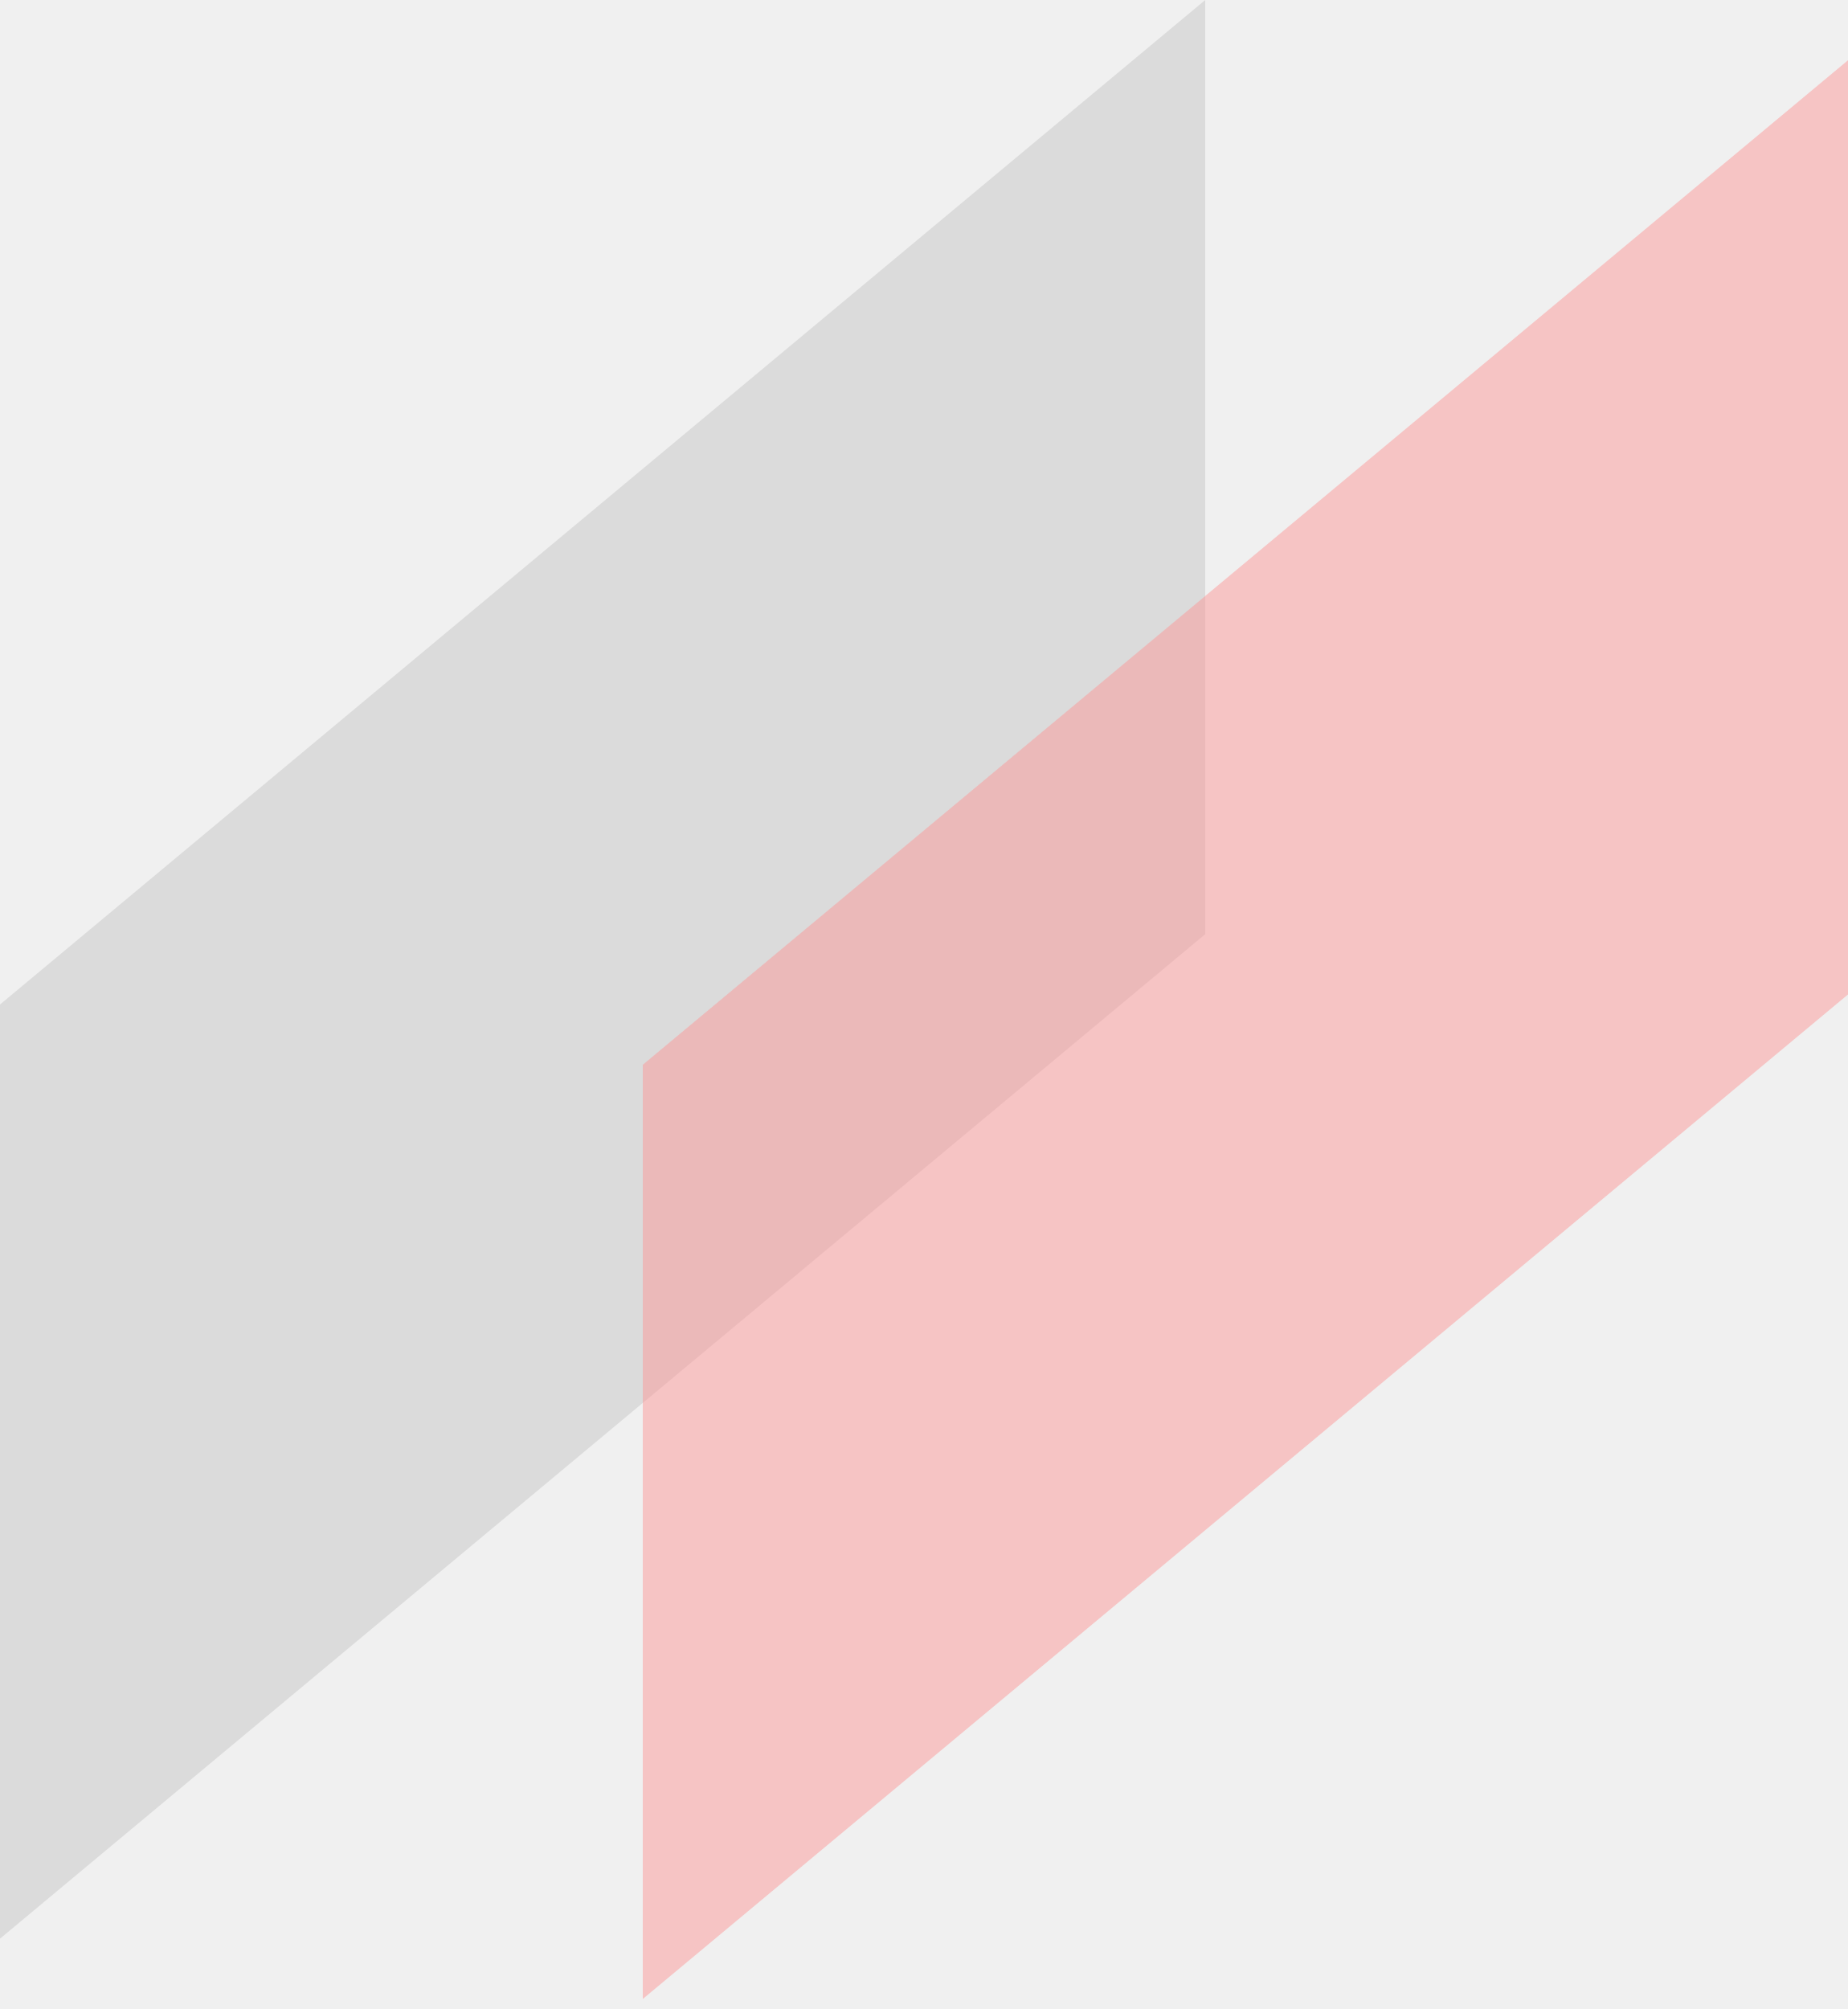
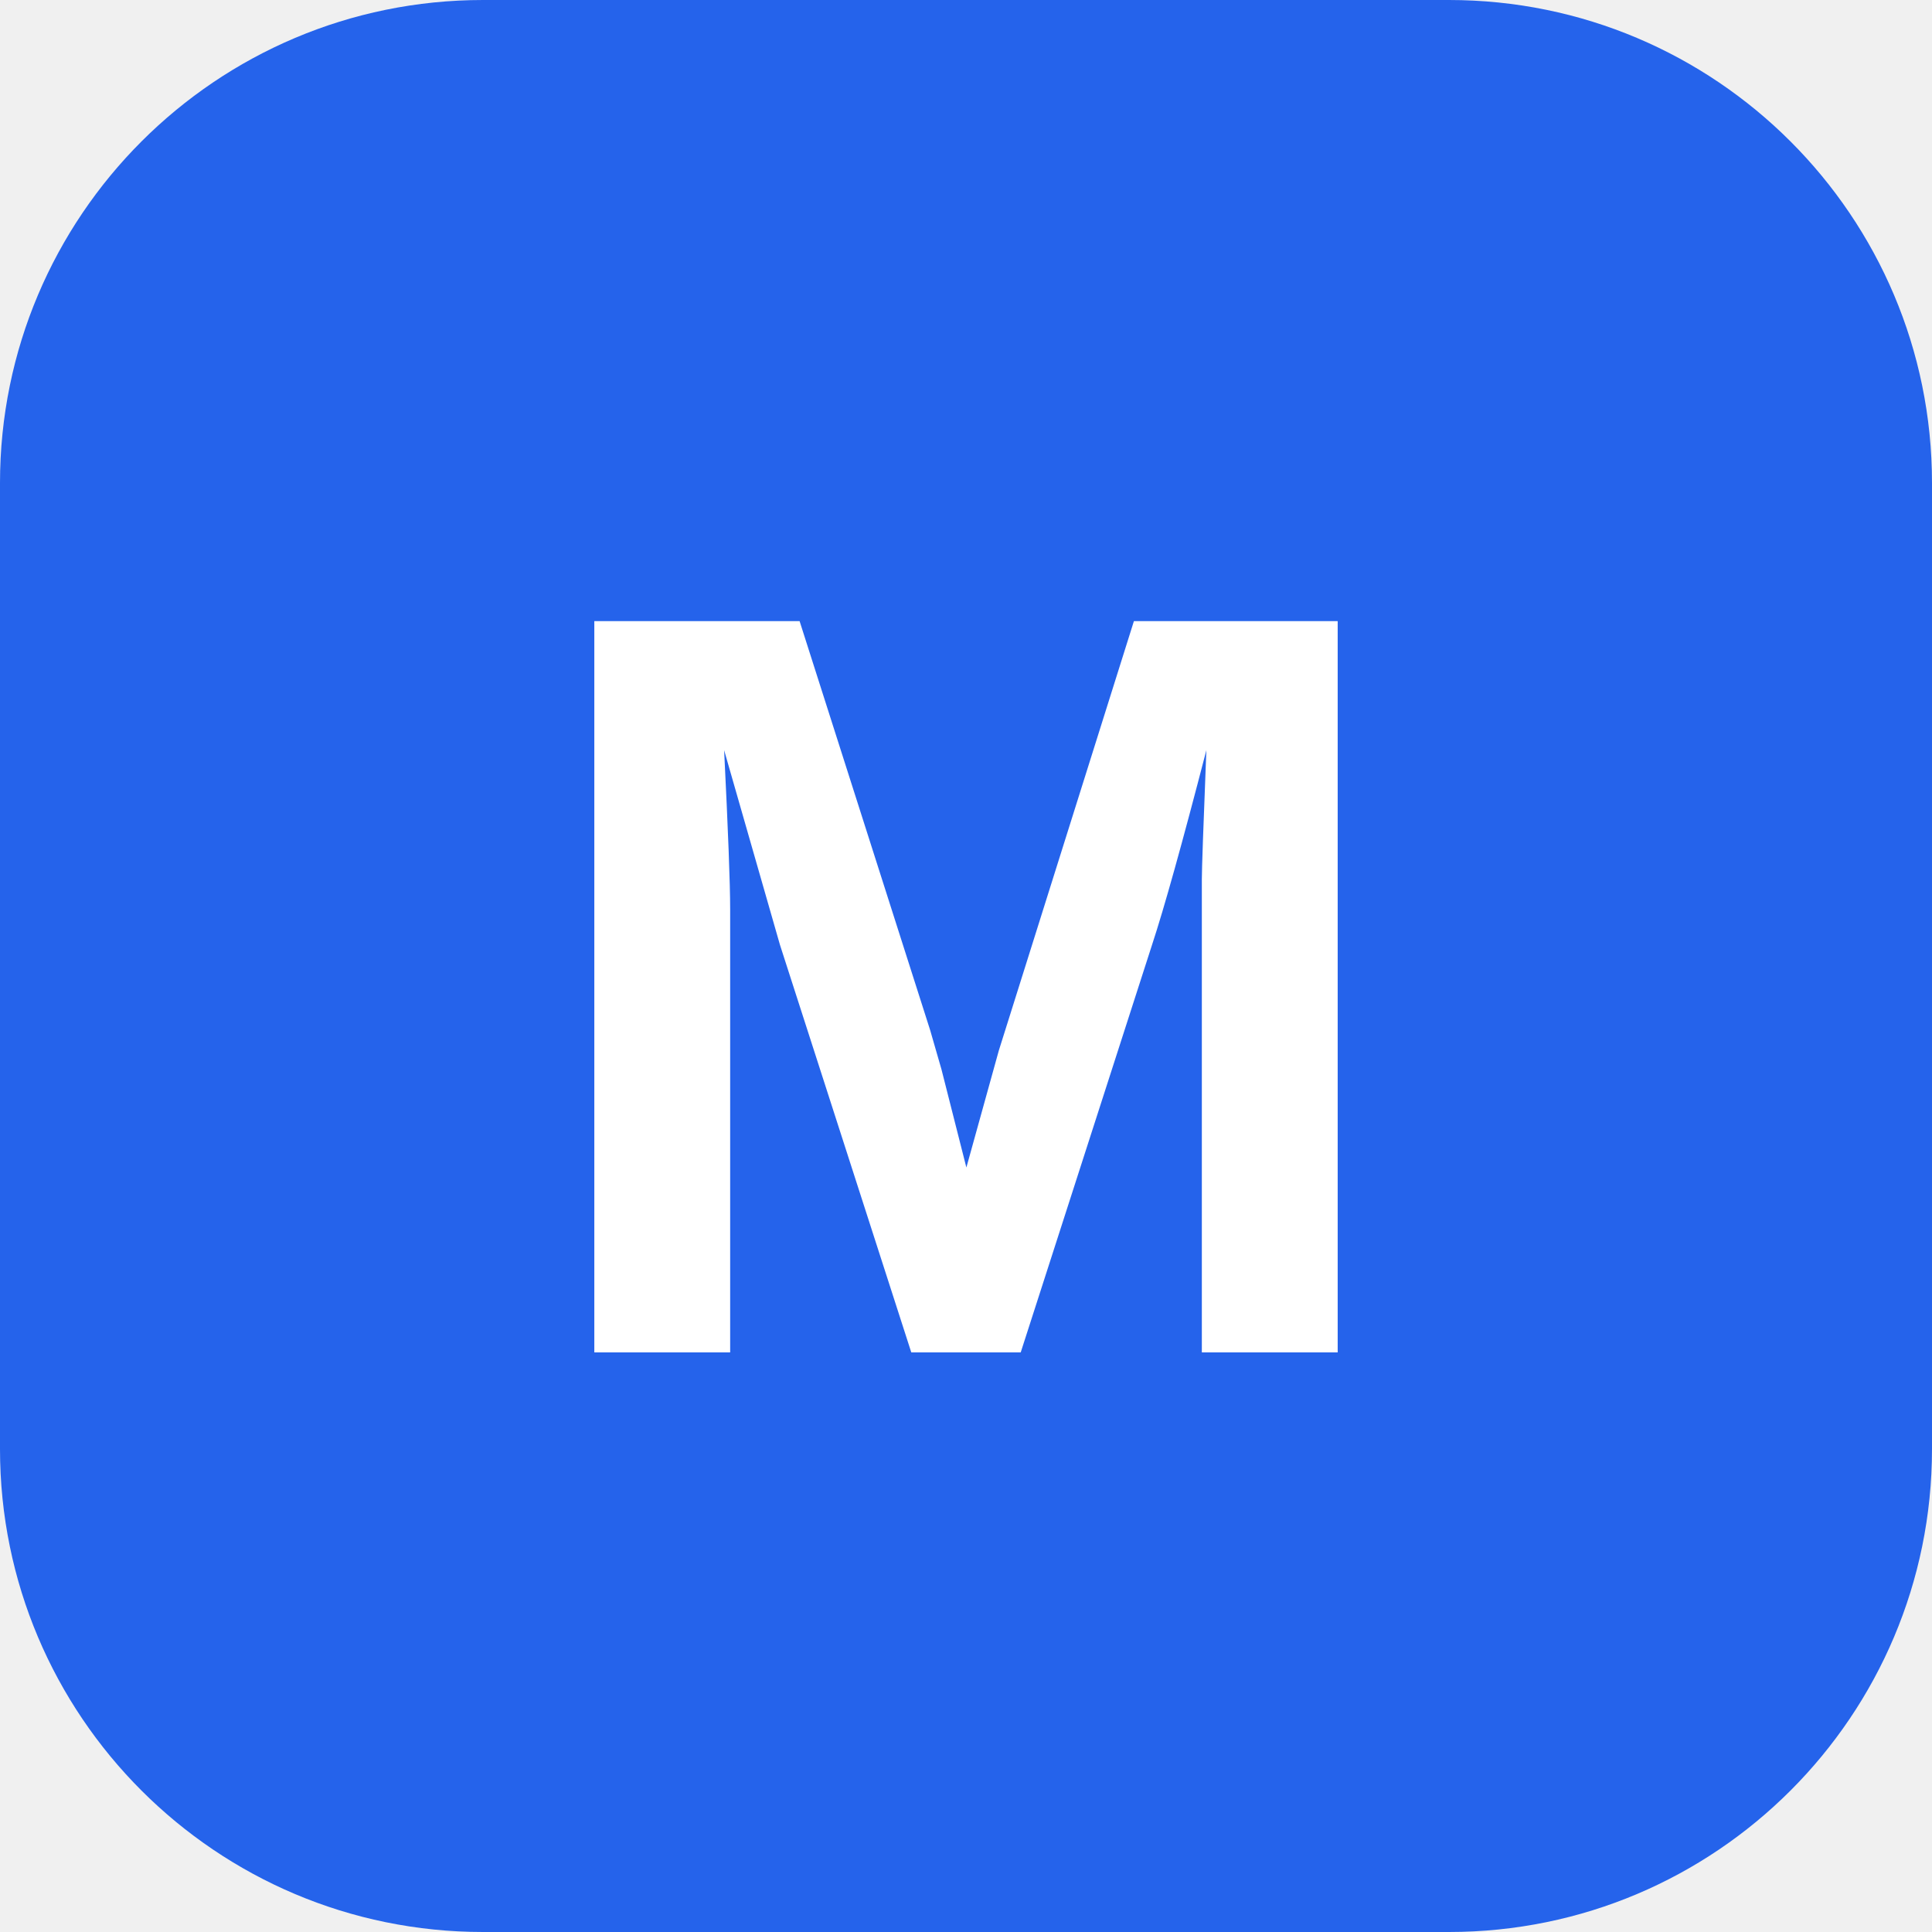
- <svg xmlns="http://www.w3.org/2000/svg" width="92" height="100" viewBox="0 0 92 100" fill="none">
-   <path d="M0 50L60 0V46.5L0 96.5V50Z" fill="#ACACAC" fill-opacity="0.3" />
-   <path d="M32 53L92 3V49.5L32 99.5V53Z" fill="#FC9999" fill-opacity="0.5" />
+ <svg xmlns="http://www.w3.org/2000/svg" viewBox="0 0 40 40">
+   <rect width="40" height="40" rx="10" fill="#2563eb" />
+   <text x="20" y="28" font-family="Arial,sans-serif" font-weight="bold" font-size="22" fill="white" text-anchor="middle">M</text>
</svg>
